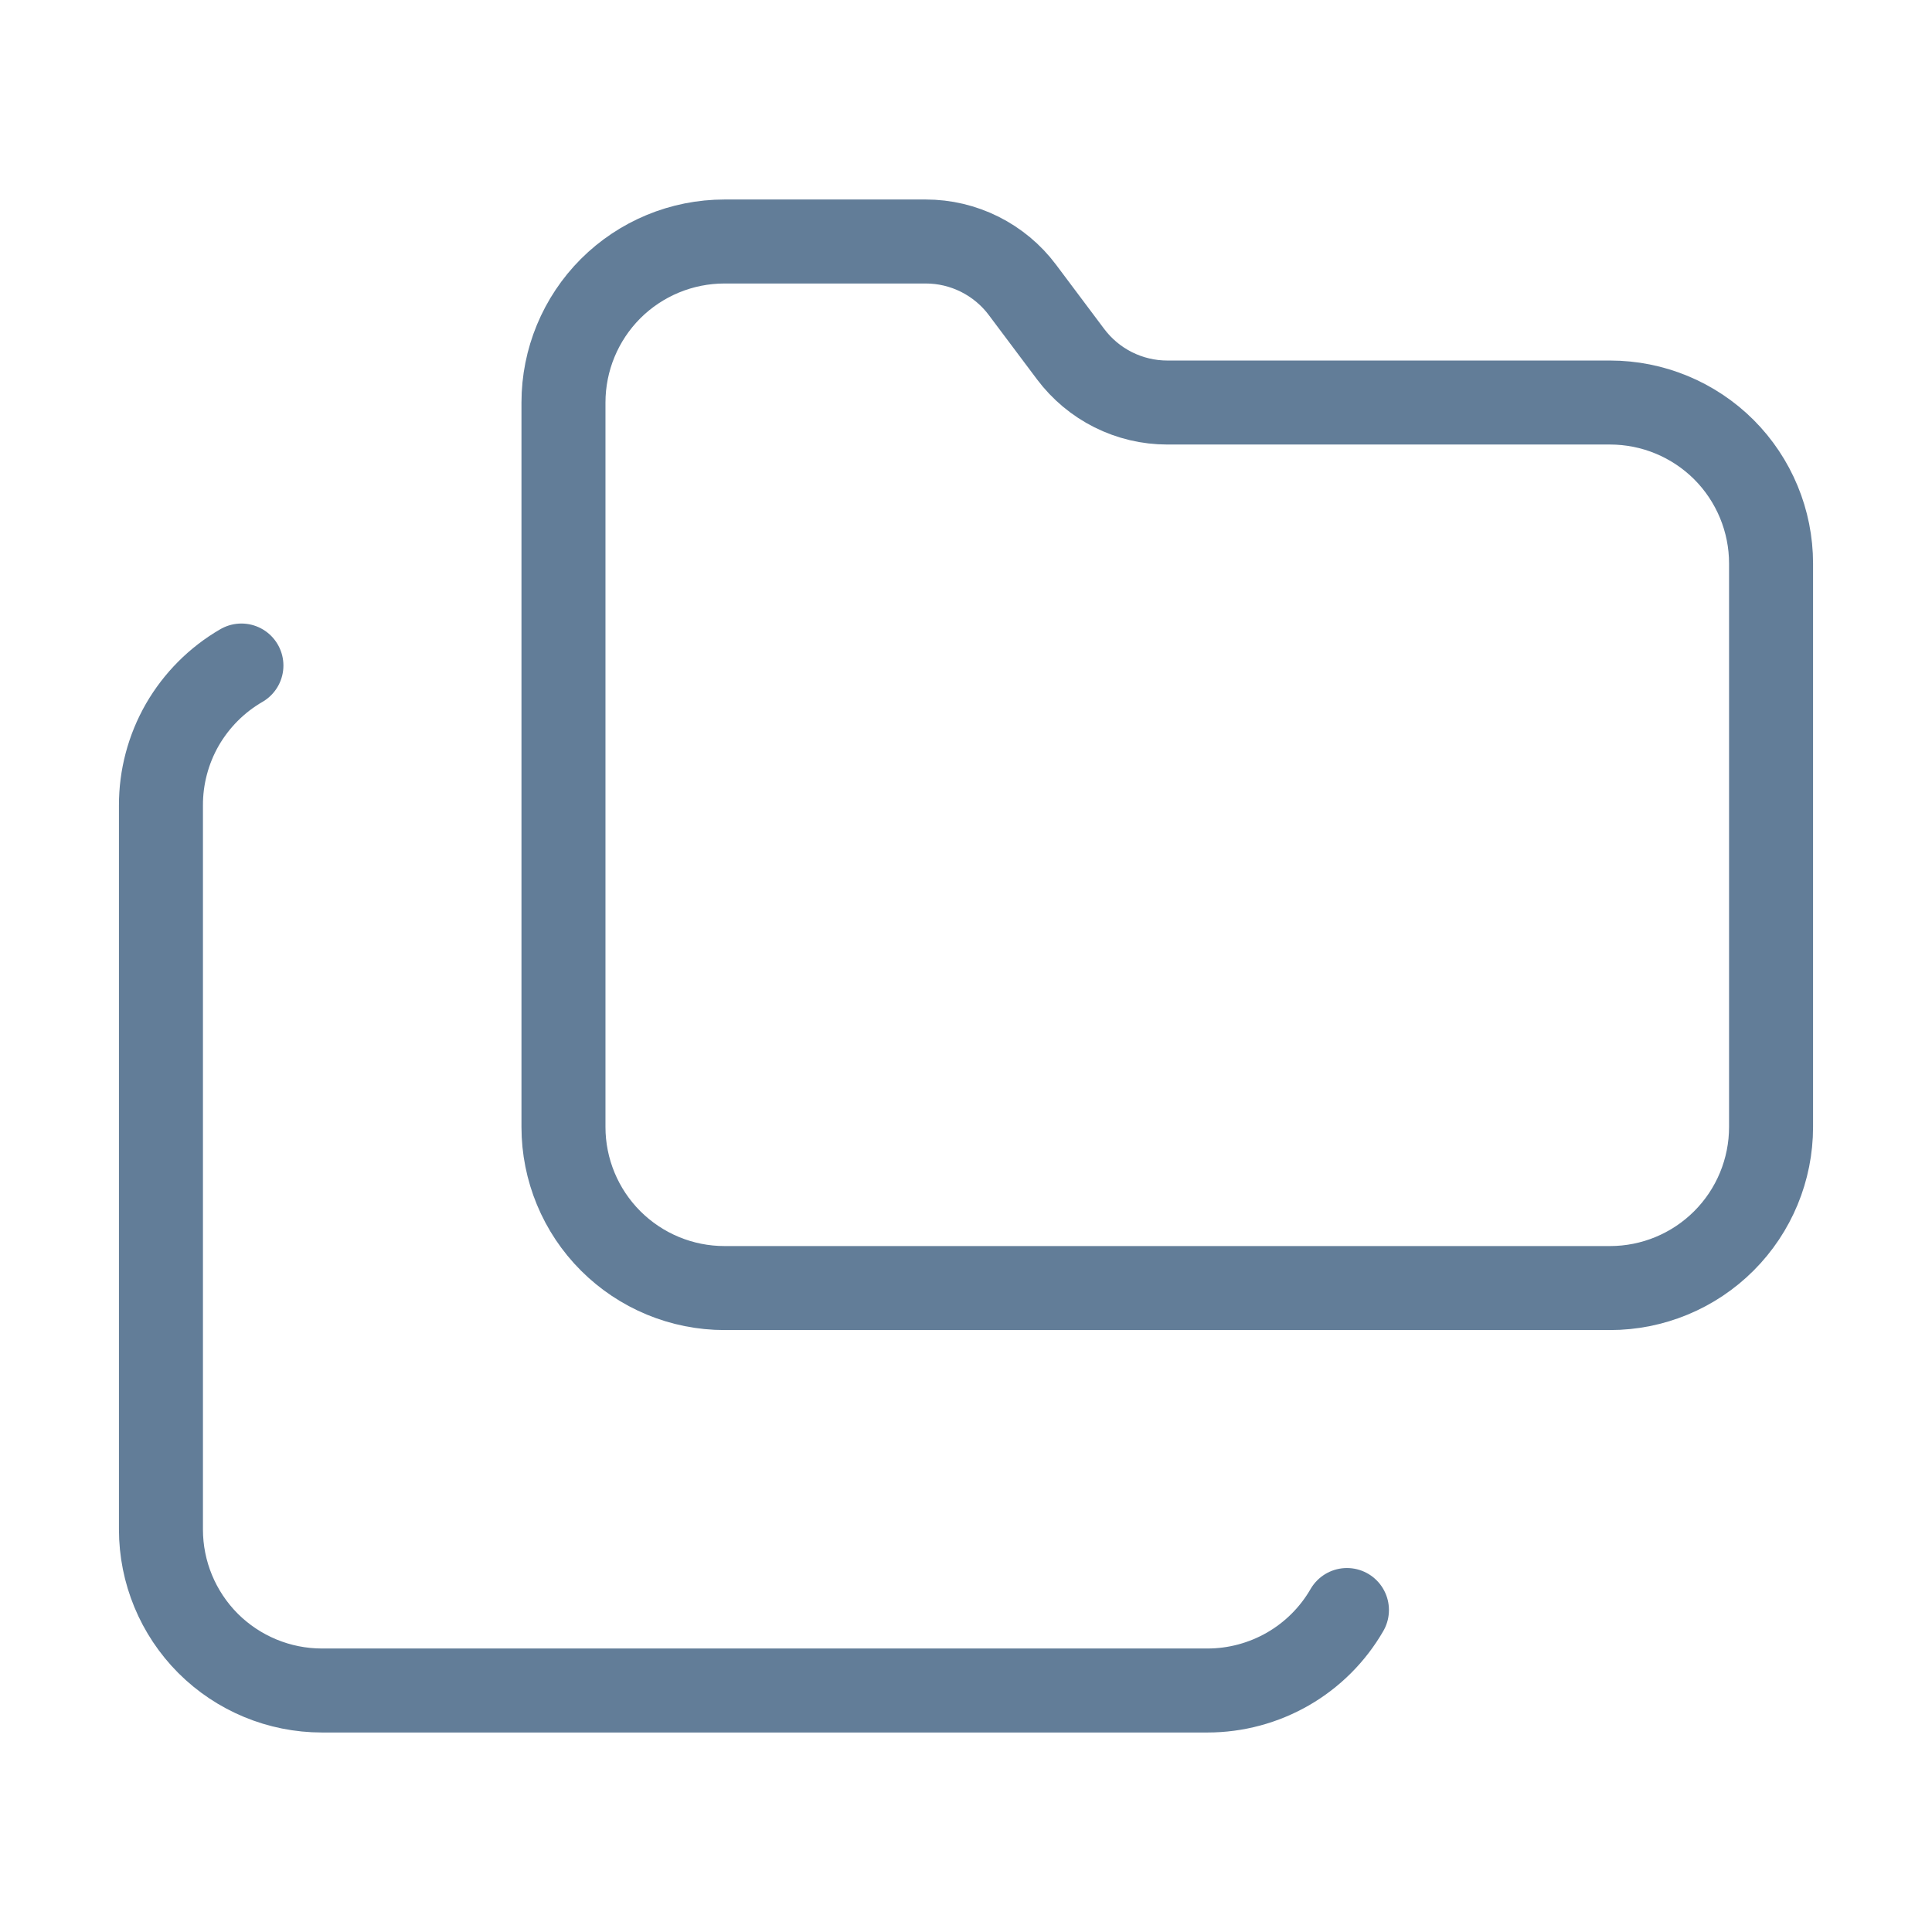
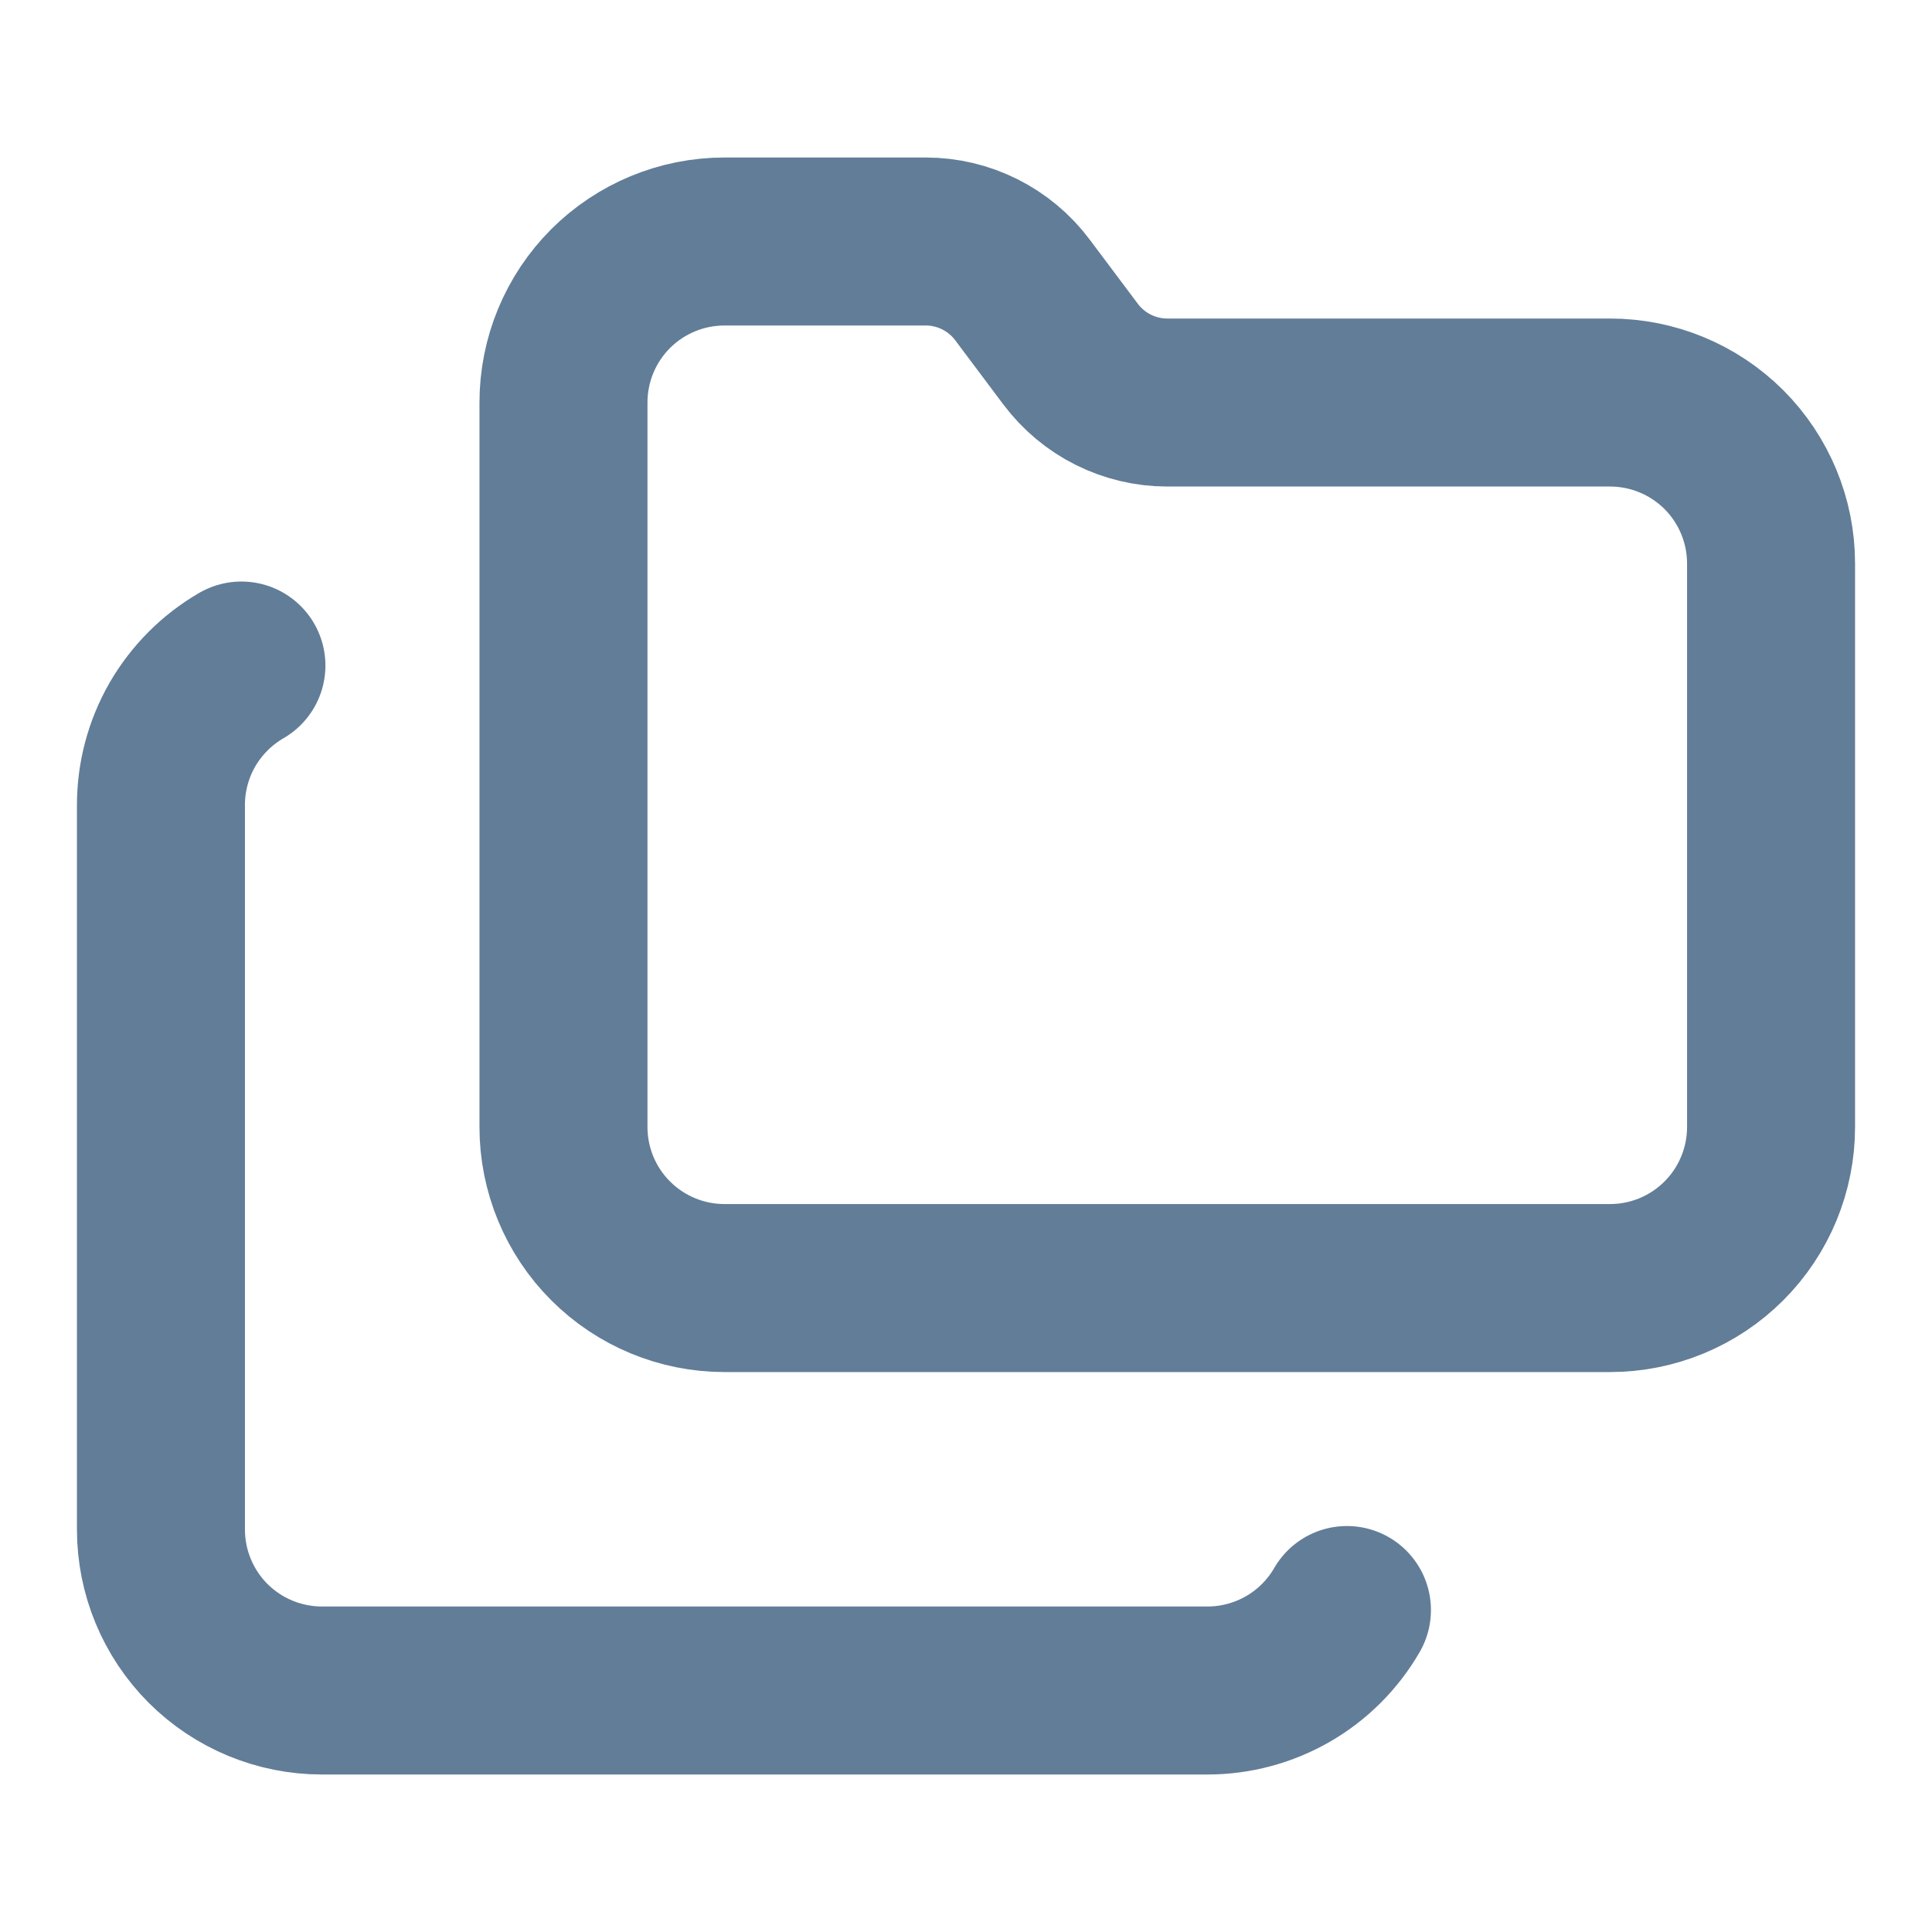
<svg xmlns="http://www.w3.org/2000/svg" preserveAspectRatio="none" overflow="visible" style="display: block;" width="23" height="23" viewBox="0 0 23 23" fill="none">
  <g id="folders">
-     <path id="Vector" d="M2.874 7.923C2.582 8.092 2.34 8.335 2.171 8.627C2.003 8.92 1.915 9.251 1.916 9.589V18.208C1.916 18.717 2.118 19.204 2.477 19.564C2.837 19.923 3.324 20.125 3.833 20.125H14.375C14.712 20.125 15.042 20.036 15.334 19.868C15.625 19.7 15.867 19.458 16.035 19.167M19.167 4.792C19.676 4.792 20.163 4.994 20.523 5.353C20.882 5.713 21.084 6.2 21.084 6.708V13.417C21.084 13.925 20.882 14.413 20.523 14.772C20.163 15.132 19.676 15.334 19.167 15.334H8.625C8.116 15.334 7.629 15.132 7.269 14.772C6.91 14.413 6.708 13.925 6.708 13.417V4.792C6.708 4.283 6.91 3.796 7.269 3.436C7.629 3.077 8.116 2.875 8.625 2.875H11.021C11.244 2.875 11.464 2.927 11.664 3.027C11.863 3.127 12.037 3.271 12.171 3.45L12.746 4.217C12.88 4.395 13.053 4.54 13.253 4.64C13.453 4.74 13.673 4.792 13.896 4.792H19.167Z" stroke-linecap="round" stroke="#627D98" />
+     <path id="Vector" d="M2.874 7.923C2.582 8.092 2.34 8.335 2.171 8.627C2.003 8.92 1.915 9.251 1.916 9.589V18.208C1.916 18.717 2.118 19.204 2.477 19.564C2.837 19.923 3.324 20.125 3.833 20.125H14.375C14.712 20.125 15.042 20.036 15.334 19.868C15.625 19.7 15.867 19.458 16.035 19.167M19.167 4.792C19.676 4.792 20.163 4.994 20.523 5.353C20.882 5.713 21.084 6.2 21.084 6.708V13.417C21.084 13.925 20.882 14.413 20.523 14.772C20.163 15.132 19.676 15.334 19.167 15.334H8.625C8.116 15.334 7.629 15.132 7.269 14.772C6.91 14.413 6.708 13.925 6.708 13.417V4.792C6.708 4.283 6.91 3.796 7.269 3.436C7.629 3.077 8.116 2.875 8.625 2.875H11.021C11.244 2.875 11.464 2.927 11.664 3.027C11.863 3.127 12.037 3.271 12.171 3.45L12.746 4.217C12.88 4.395 13.053 4.54 13.253 4.64C13.453 4.74 13.673 4.792 13.896 4.792H19.167Z" stroke-linecap="round" stroke="#627D98" stroke-width="2" />
  </g>
</svg>
